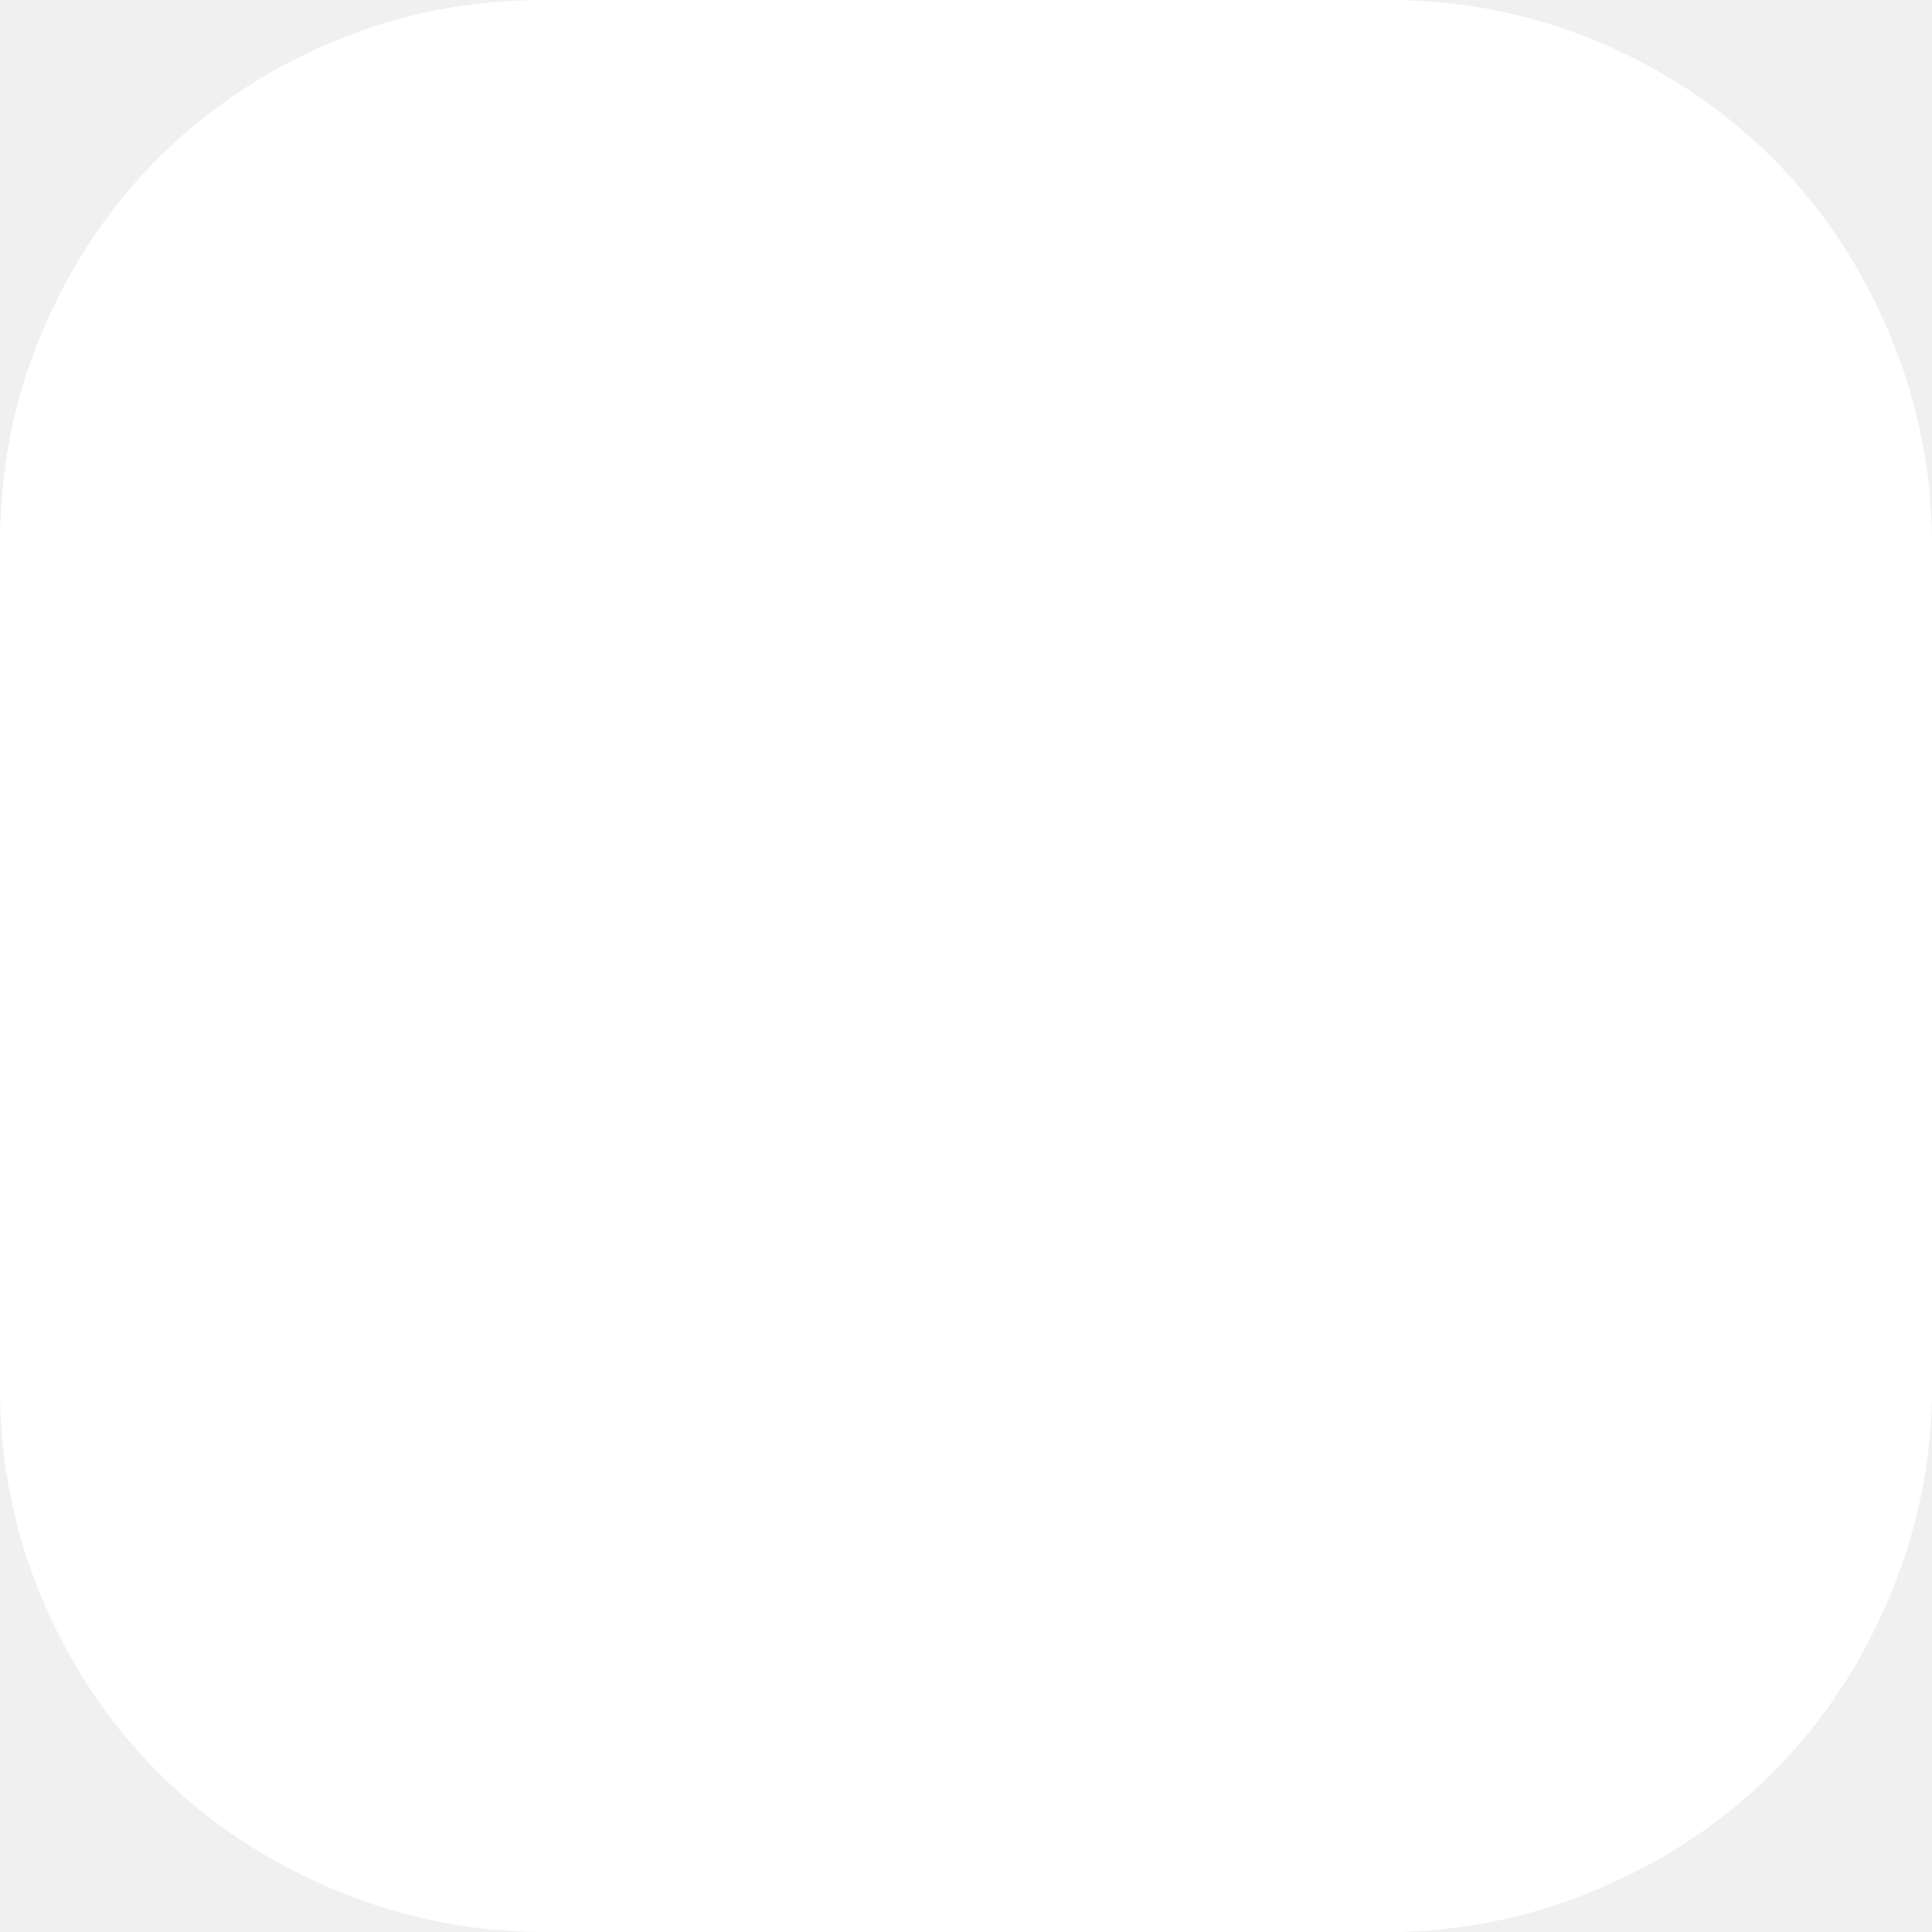
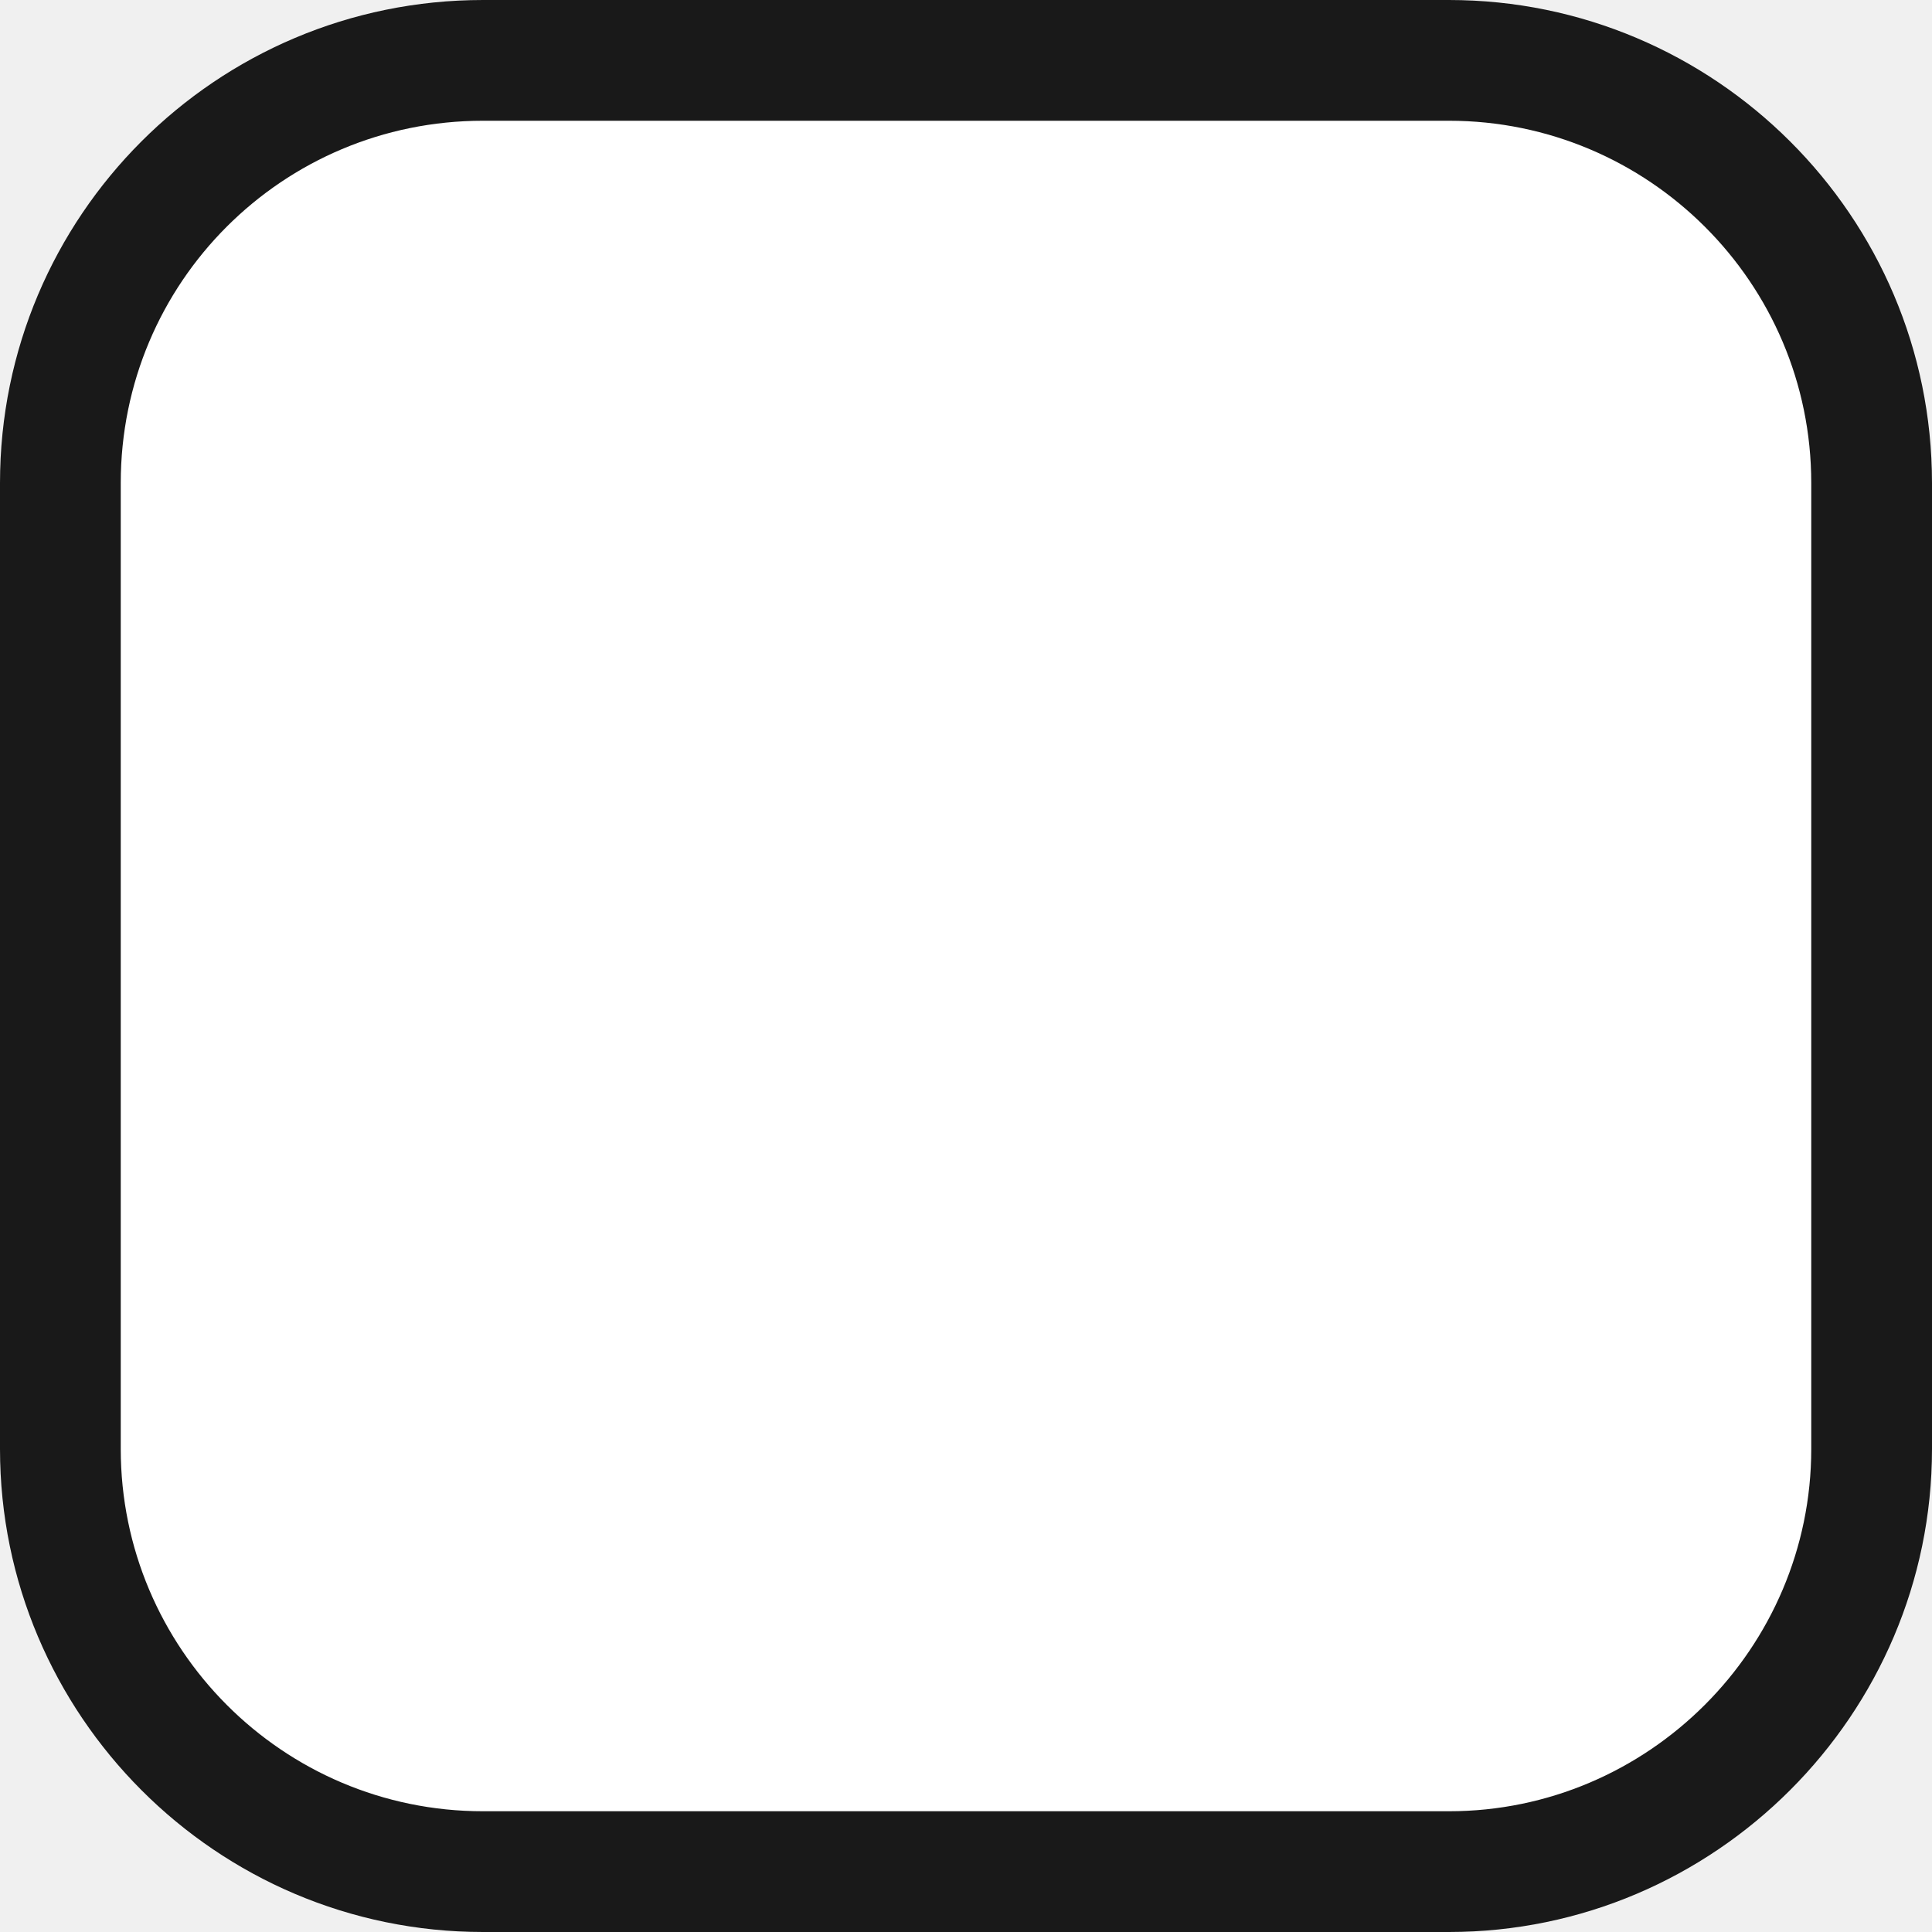
<svg xmlns="http://www.w3.org/2000/svg" width="16" height="16" viewBox="0 0 16 16" fill="none">
-   <defs>
-     <clipPath id="clip195_69314">
-       <rect id="check" width="16" height="16" fill="white" fill-opacity="0" />
-     </clipPath>
-   </defs>
-   <g clip-path="url(#clip195_69314)">
-     <path id="path" d="M11.5 16L4.5 16C3.9 16 3.32 15.88 2.77 15.65C2.22 15.42 1.73 15.1 1.31 14.68C0.89 14.26 0.57 13.77 0.34 13.22C0.11 12.67 0 12.09 0 11.5L0 4.5C0 3.9 0.11 3.32 0.34 2.77C0.57 2.22 0.89 1.73 1.31 1.31C1.73 0.89 2.22 0.57 2.77 0.34C3.32 0.11 3.9 0 4.5 0L11.5 0C12.09 0 12.67 0.11 13.22 0.34C13.77 0.57 14.26 0.89 14.68 1.31C15.1 1.73 15.42 2.22 15.65 2.77C15.88 3.32 16 3.9 16 4.5L16 11.5C16 12.09 15.88 12.67 15.65 13.22C15.42 13.77 15.1 14.26 14.68 14.68C14.26 15.1 13.77 15.42 13.22 15.65C12.67 15.88 12.09 16 11.5 16Z" fill="#FFFFFF" fill-opacity="1" fill-rule="nonzero" />
-     <path id="path" d="M11.5 16L4.5 16C3.9 16 3.32 15.88 2.77 15.65C2.22 15.42 1.73 15.1 1.31 14.68C0.89 14.26 0.57 13.77 0.34 13.22C0.11 12.67 0 12.09 0 11.5L0 4.5C0 3.9 0.11 3.32 0.34 2.77C0.57 2.22 0.89 1.73 1.31 1.31C1.73 0.89 2.22 0.57 2.77 0.34C3.32 0.11 3.9 0 4.5 0L11.5 0C12.09 0 12.67 0.11 13.22 0.34C13.77 0.57 14.26 0.89 14.68 1.31C15.1 1.73 15.42 2.22 15.65 2.77C15.88 3.32 16 3.9 16 4.5L16 11.5C16 12.09 15.88 12.67 15.65 13.22C15.42 13.77 15.1 14.26 14.68 14.68C14.26 15.1 13.77 15.42 13.22 15.65C12.67 15.88 12.09 16 11.5 16ZM4.5 1C3.53 1 2.7 1.33 2.02 2.02C1.33 2.7 1 3.53 1 4.5L1 11.5C1 12.46 1.33 13.29 2.02 13.97C2.7 14.66 3.53 15 4.5 15L11.5 15C12.46 15 13.29 14.66 13.97 13.97C14.66 13.29 15 12.46 15 11.5L15 4.5C15 3.53 14.66 2.7 13.97 2.02C13.29 1.33 12.46 1 11.5 1L4.5 1Z" fill-opacity="1" fill-rule="nonzero" />
-   </g>
+   <defs />
+   <path id="Rectangle  (边框)" d="M16 4C16 2 14 0 12 0L4 0C2 0 0 2 0 4L0 12C0 14 2 16 4 16L12 16C14 16 16 14 16 12L16 4Z" fill="#fff" fill-opacity="1" fill-rule="evenodd" />
+   <path id="Rectangle  (边框)" d="M16 4C16 1.79 14.2 0 12 0L4 0C1.79 0 0 1.79 0 4L0 12C0 14.2 1.79 16 4 16L12 16C14.2 16 16 14.2 16 12L16 4ZM15 4C15 2.34 13.65 1 12 1L4 1C2.34 1 1 2.34 1 4L1 12C1 13.65 2.34 15 4 15L12 15C13.65 15 15 13.65 15 12L15 4Z" fill="#191919" fill-opacity="1" fill-rule="evenodd" />
</svg>
